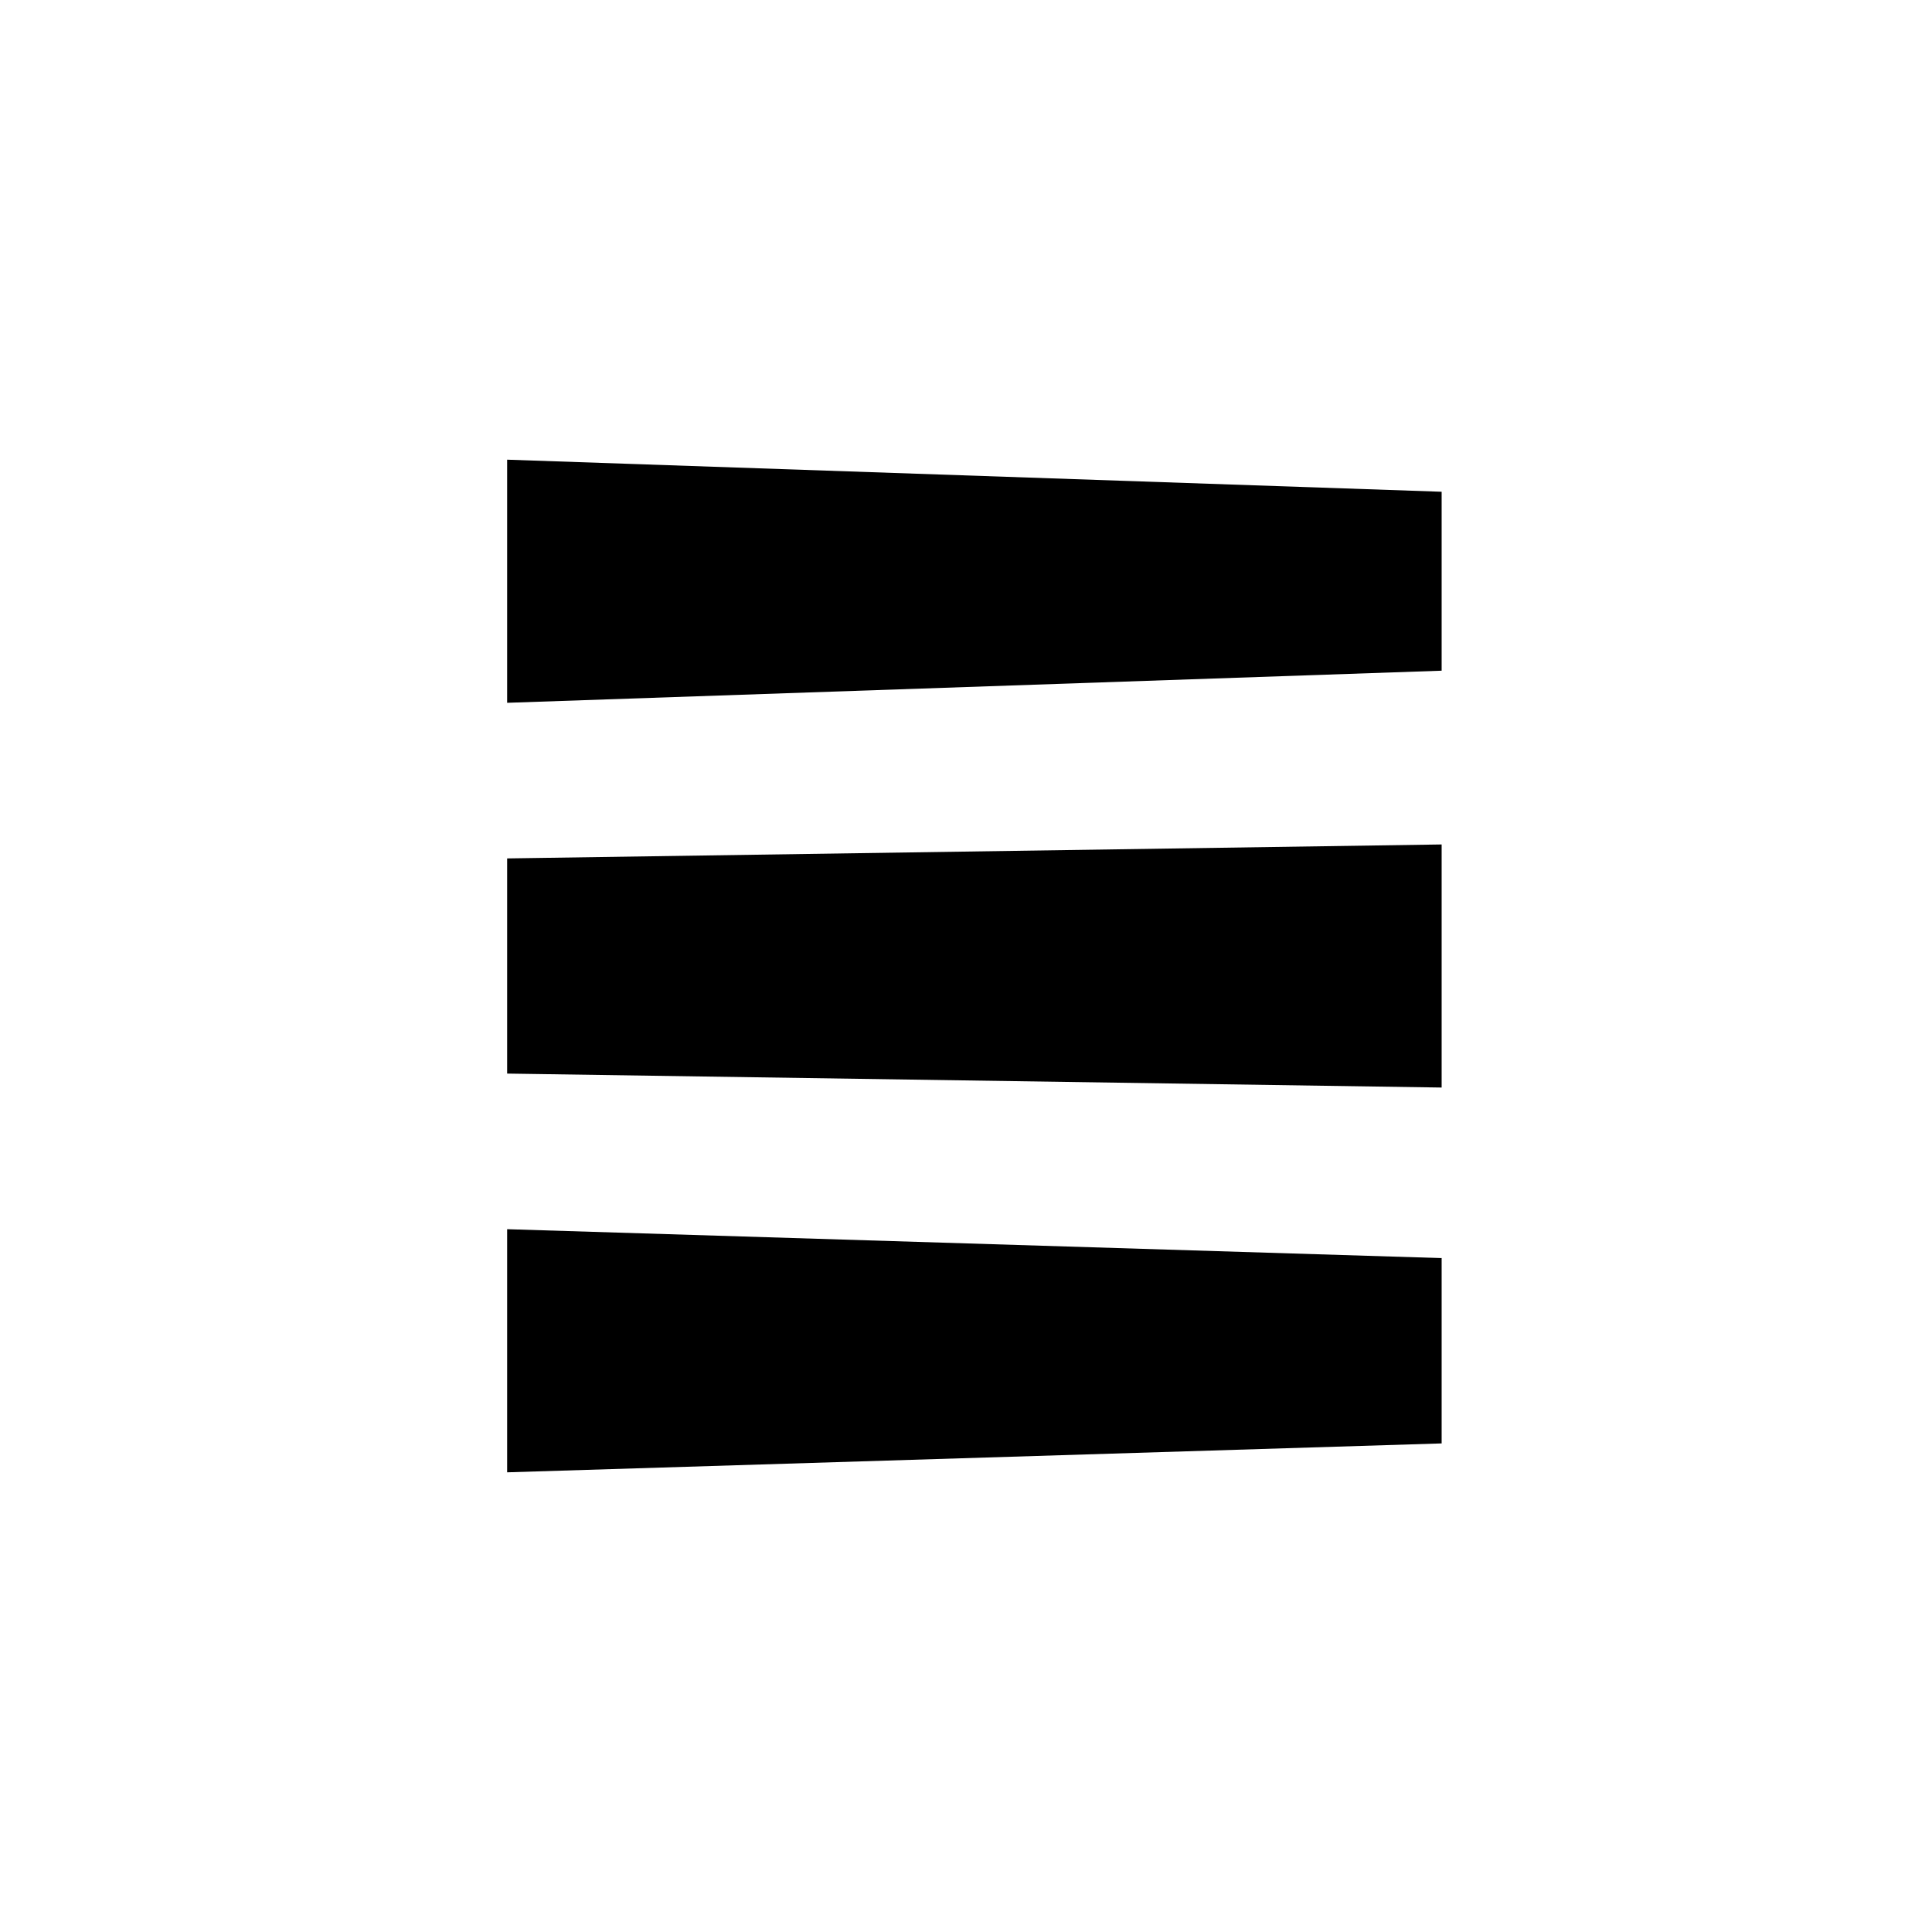
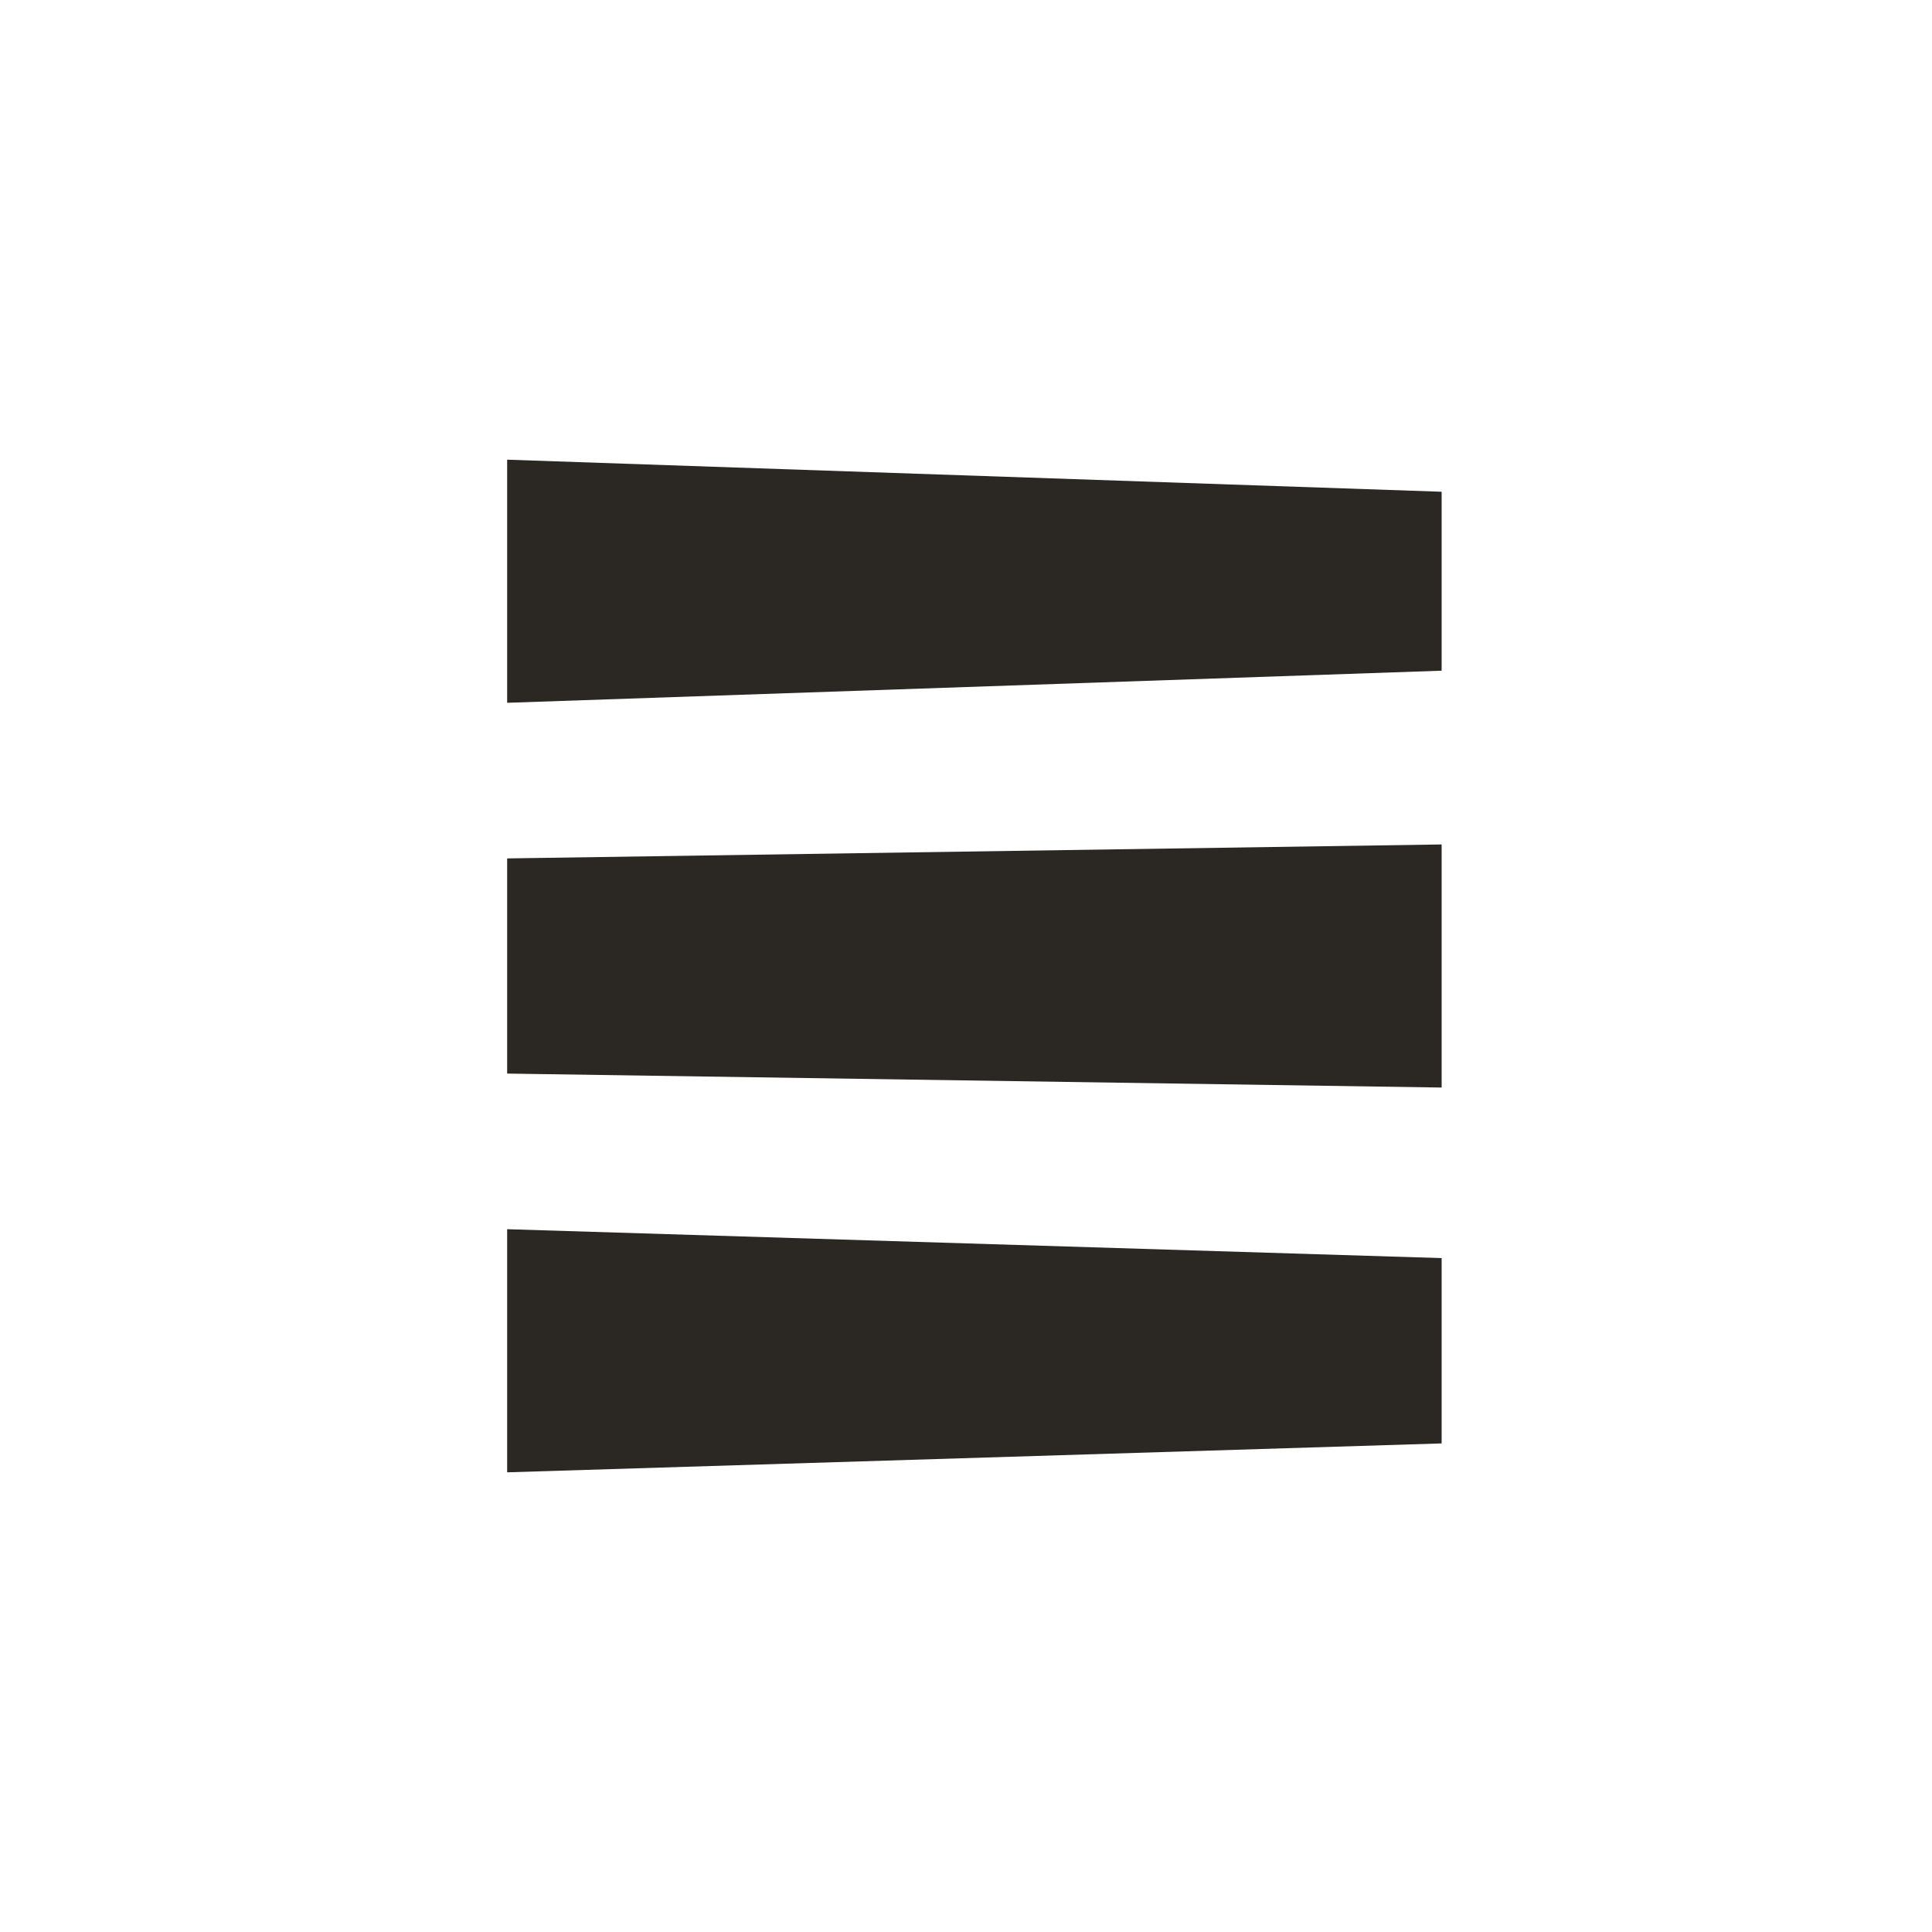
<svg xmlns="http://www.w3.org/2000/svg" id="Layer_1" version="1.1" viewBox="0 0 512 512">
-   <polygon points="382.05 177.74 134.4 186.25 134.4 121.82 382.05 130.32 382.05 177.74" />
-   <polygon points="382.05 288.21 134.4 284.51 134.4 227.49 382.05 223.79 382.05 288.21" />
-   <polygon points="382.05 382.52 134.4 390.18 134.4 325.75 382.05 333.41 382.05 382.52" />
+   <defs>
+     <style>
+       .st0 {
+         fill: #2b2823;
+       }
+     </style>
+   </defs>
+   <polygon class="st0" points="382.05 177.74 134.4 186.25 134.4 121.82 382.05 130.32 382.05 177.74" />
+   <polygon class="st0" points="382.05 288.21 134.4 284.51 134.4 227.49 382.05 223.79 382.05 288.21" />
+   <polygon class="st0" points="382.05 382.52 134.4 390.18 134.4 325.75 382.05 333.41 382.05 382.52" />
</svg>
